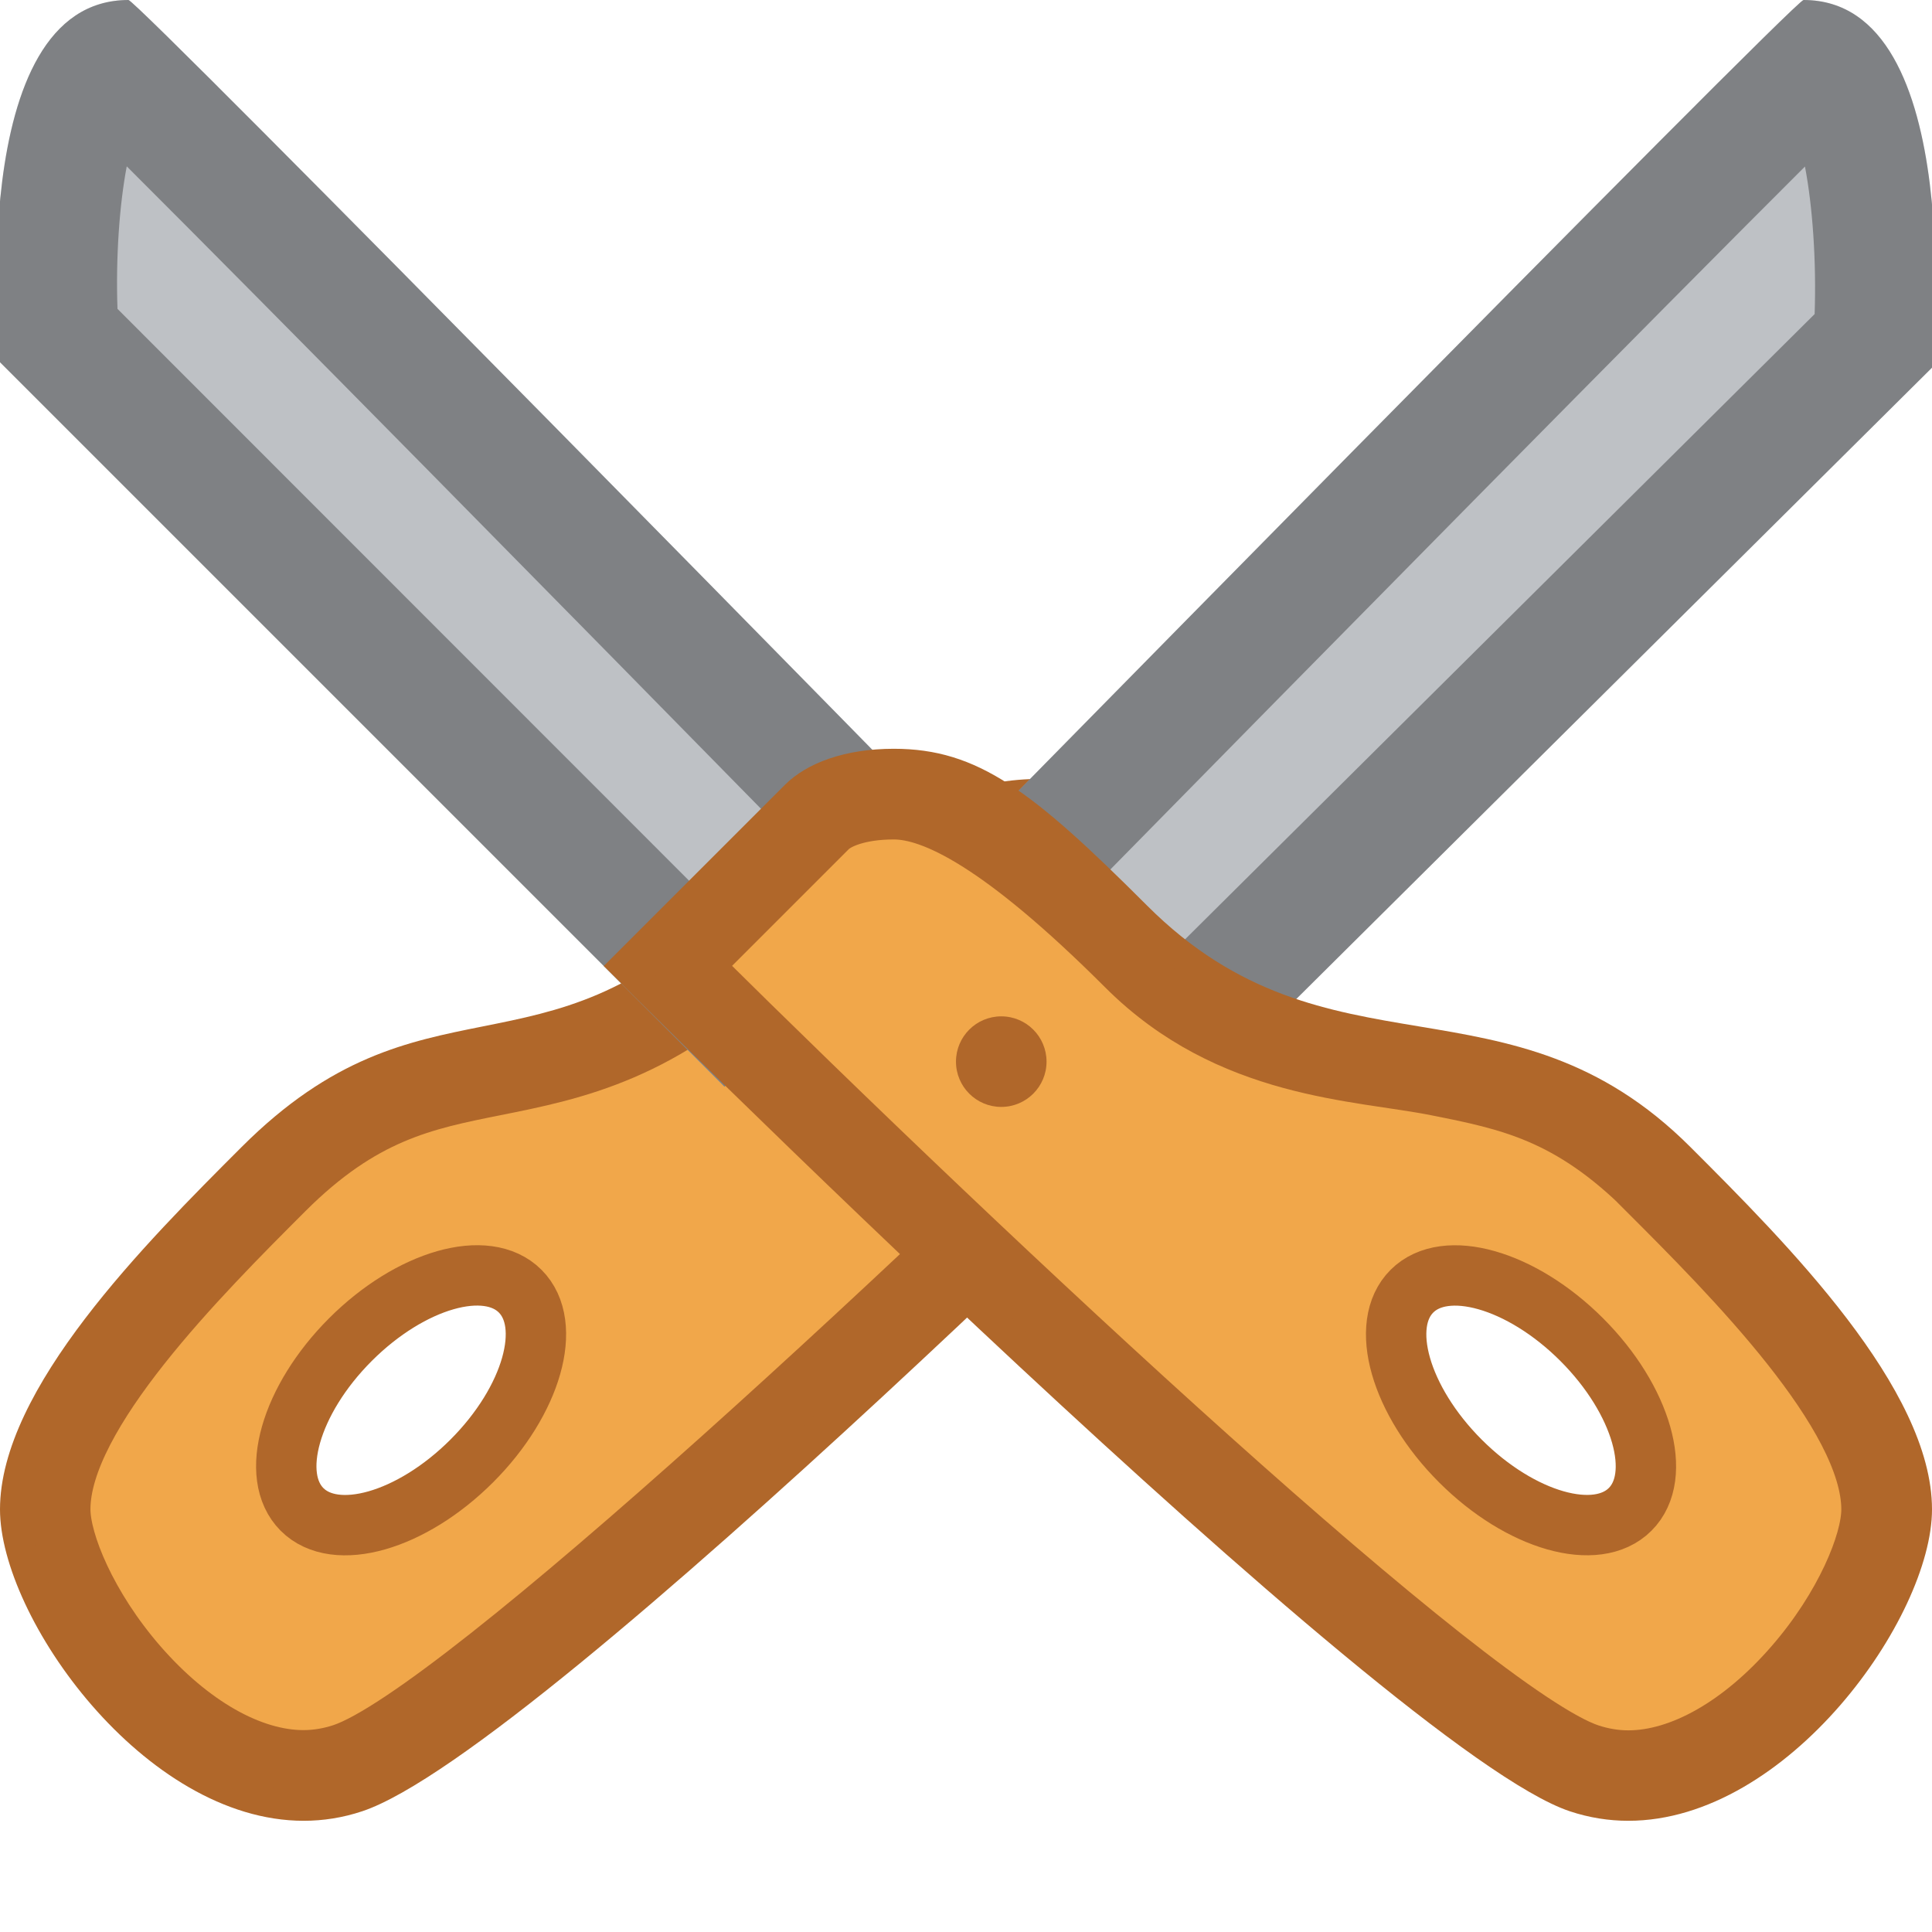
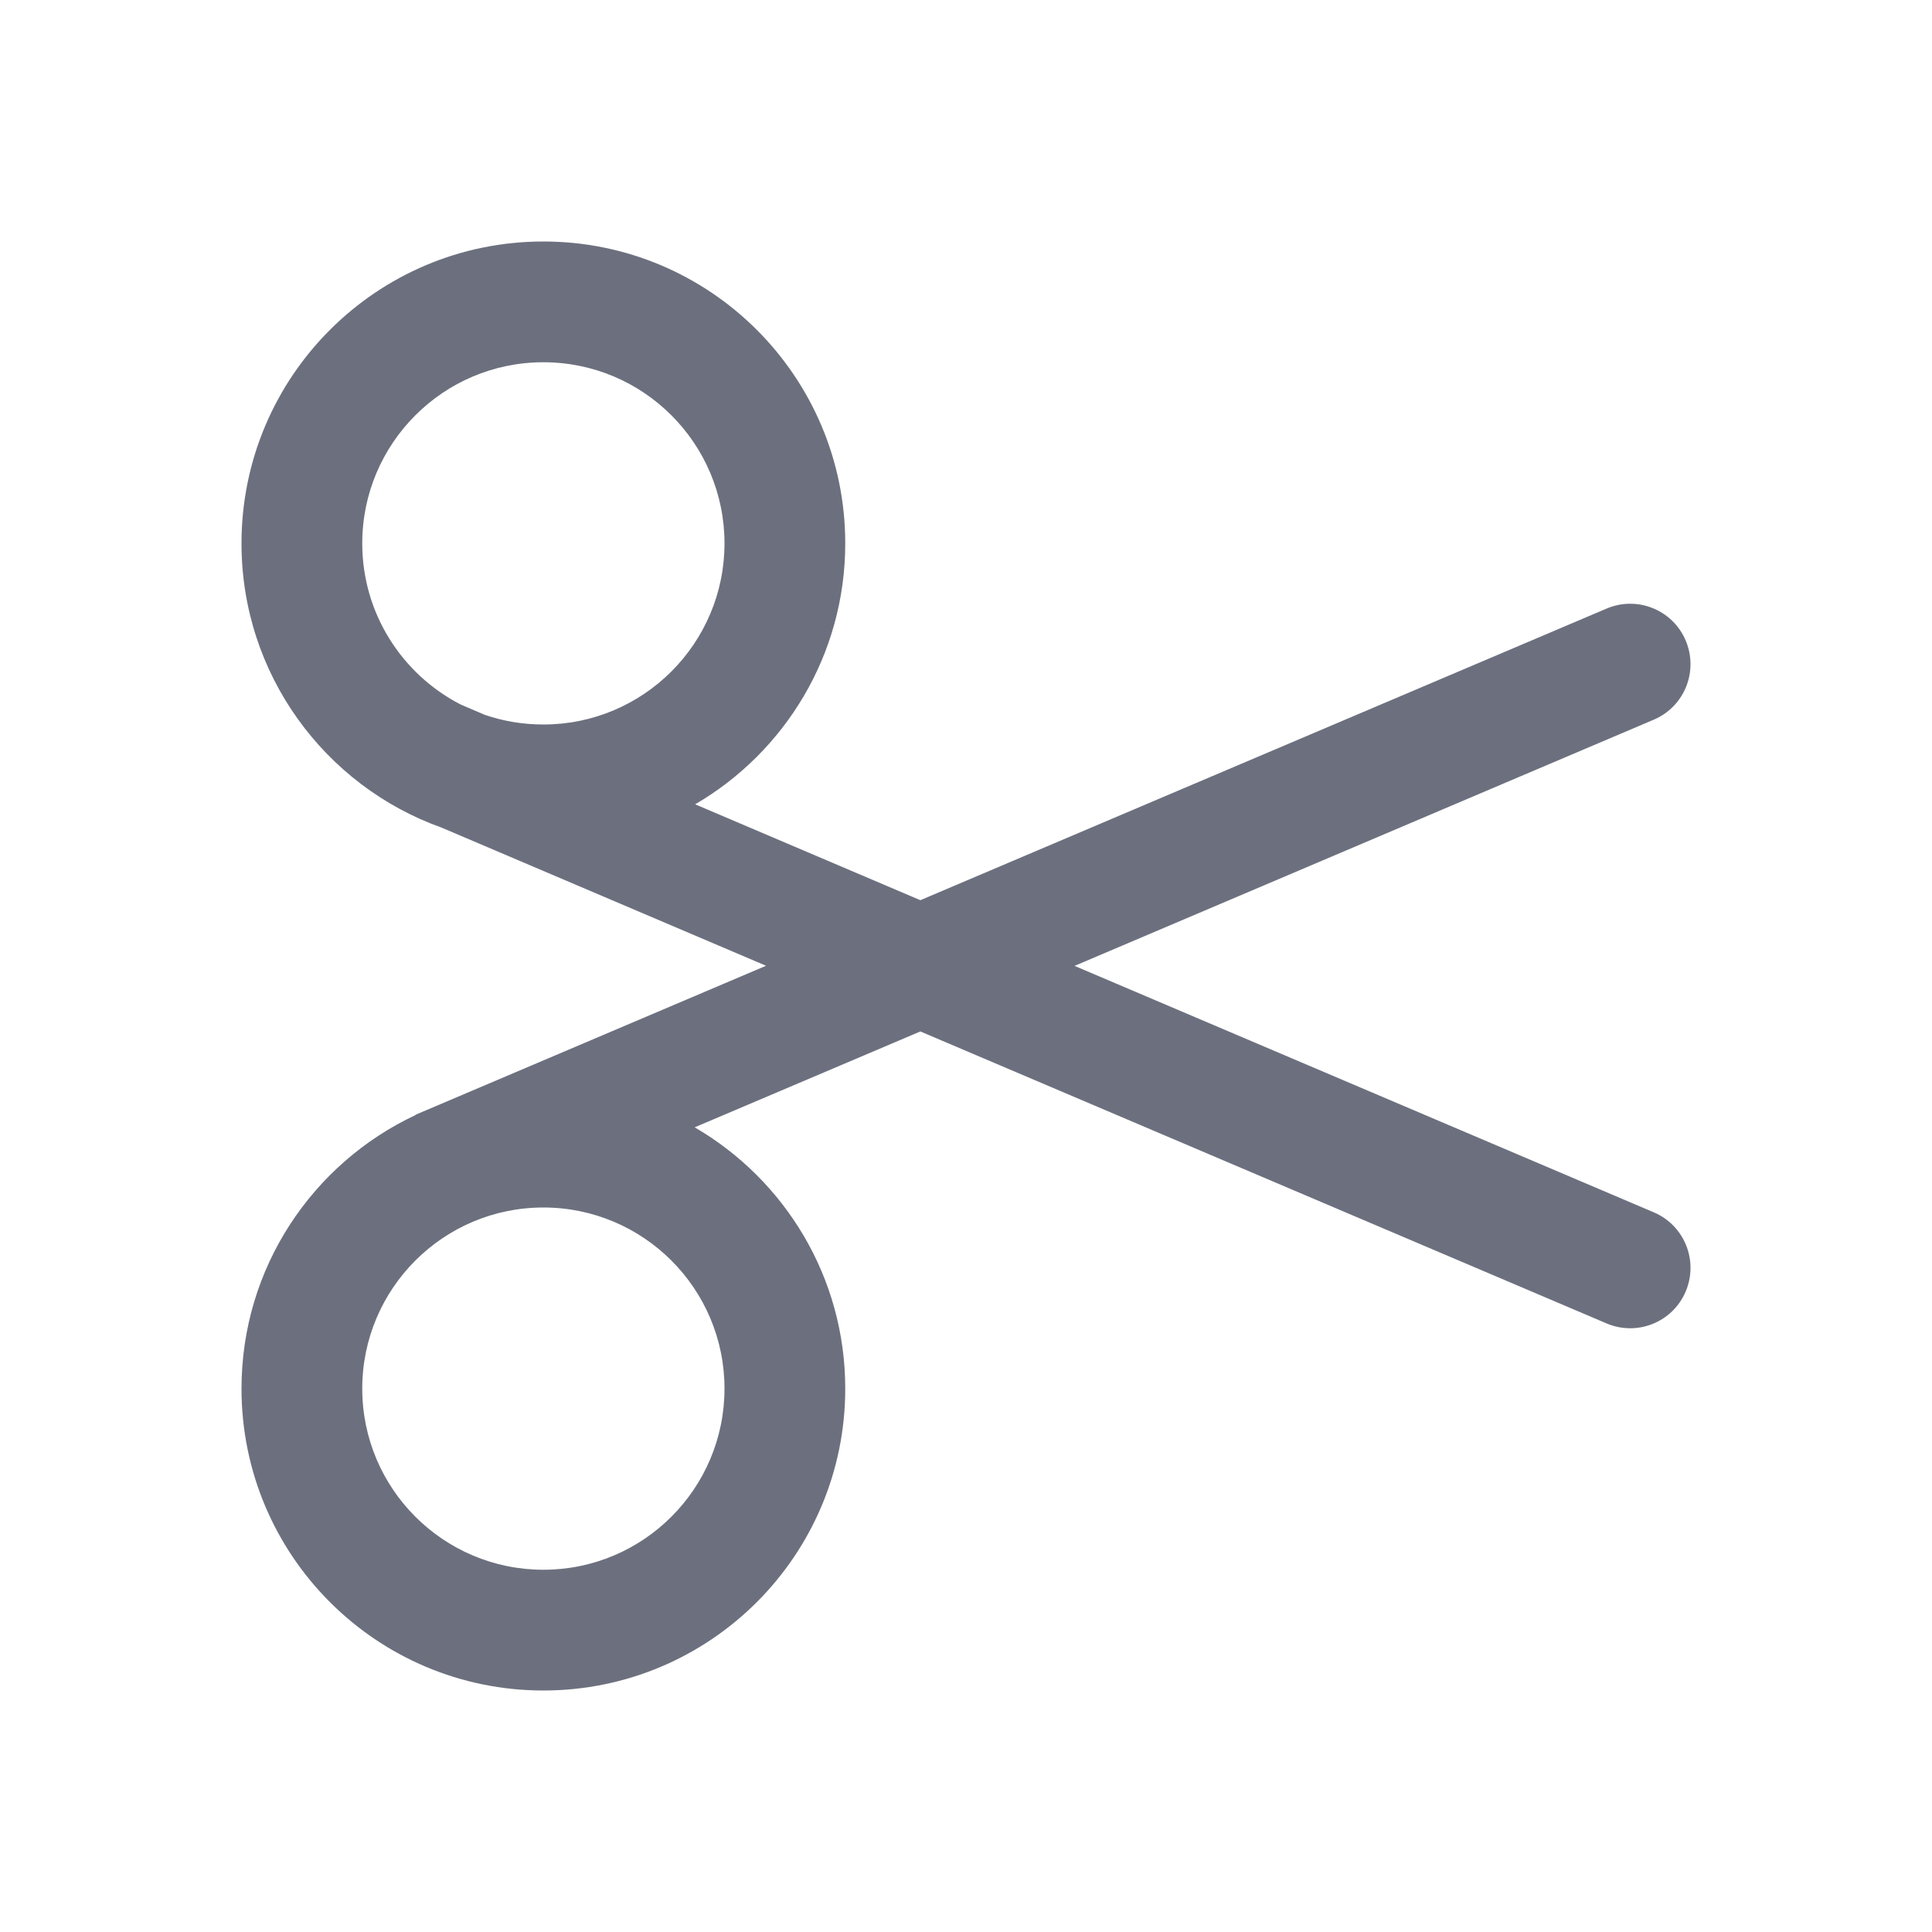
- <svg xmlns="http://www.w3.org/2000/svg" id="New_Vector" width="16" height="16" version="1.1" viewBox="0 0 16 16">
-   <defs>
-     <style>
-       .st0 {
-         fill: #b0672a;
-       }
- 
-       .st1 {
-         opacity: .33;
-       }
- 
-       .st2 {
-         fill: #f1a74a;
-         stroke: #b0672a;
-         stroke-miterlimit: 10;
-         stroke-width: .5px;
-       }
- 
-       .st2, .st3 {
-         fill-rule: evenodd;
-       }
- 
-       .st3 {
-         fill: #bec1c5;
-       }
-     </style>
-   </defs>
-   <path class="st0" d="M8.598,7.201c.136,0,.213.026.231.036l.755.759c-2.881,2.835-6.152,5.792-6.901,6.056-.055.018-.11.027-.168.027-.71,0-1.515-1.194-1.515-1.579,0-.586,1.196-1.782,1.707-2.293.536-.536.915-.612,1.489-.727.689-.138,1.547-.309,2.511-1.273.934-.934,1.683-1.006,1.891-1.006M8,6.5c-.696,0-1.049.049-2,1-1.5,1.5-2.5.5-4,2C1.209,10.291,0,11.5,0,12.5c0,.892,1.193,2.579,2.515,2.579.16,0,.323-.025.485-.079,1.5-.5,7.5-6.5,7.5-6.5l-2.5-2Z" />
-   <path class="st2" d="M8.598,6.701c-.329,0-1.204.112-2.245,1.152-.857.857-1.6,1.006-2.255,1.137-.591.118-1.102.221-1.745.863-.695.695-1.854,1.854-1.854,2.646,0,.278.22.813.639,1.296.433.498.934.783,1.375.783h0c.111,0,.221-.019.327-.054.964-.321,4.933-4.031,7.45-6.526M2.902,11.094c.499-.499,1.129-.679,1.406-.401.277.277.098.907-.401,1.406s-1.129.679-1.406.401-.098-.907.401-1.406Z" />
-   <g>
-     <path class="st3" d="M9.5,9.5l6.5-6.455S16.306,0,14.936,0c-.076,0-7.436,7.5-7.436,7.5l2,2Z" />
-     <g class="st1">
-       <path d="M14.948,1.38c.063.328.095.782.08,1.221l-5.525,5.487-.595-.595c2.091-2.129,4.817-4.894,6.04-6.114M14.936,0c-.076,0-7.436,7.5-7.436,7.5l2,2,6.5-6.455s.306-3.045-1.064-3.045h0Z" />
-     </g>
-   </g>
-   <g>
-     <path class="st3" d="M6,9L0,3S-.306,0,1.064,0c.076,0,6.936,7,6.936,7l-2,2Z" />
-     <g class="st1">
-       <path d="M1.049,1.377c1.15,1.147,3.625,3.661,5.543,5.616l-.593.593L.973,2.558c-.015-.424.016-.863.077-1.182M1.064,0C-.306,0,0,3,0,3l6,6,2-2S1.14,0,1.064,0h0Z" />
-     </g>
-   </g>
-   <path class="st0" d="M11.804,9.481c.574.115.953.191,1.489.727.511.511,1.707,1.707,1.707,2.293,0,.384-.805,1.579-1.515,1.579-.058,0-.113-.009-.168-.027-.749-.264-4.021-3.221-6.901-6.056l.755-.759c.018-.01.096-.036.231-.036M7.402,6.201c-.402,0-.719.116-.902.299l-1.5,1.5s6.5,6.5,8,7c.162.054.325.079.485.079,1.322,0,2.515-1.687,2.515-2.579,0-1-1.209-2.209-2-3-1.5-1.5-3-.5-4.5-2-.951-.951-1.402-1.299-2.098-1.299h0Z" />
-   <path class="st2" d="M13.647,9.854c-.643-.643-1.153-.745-1.745-.863-.655-.131-1.715-.133-2.572-.99-1.041-1.04-1.6-1.299-1.928-1.299-.292,0-.475.079-.548.152l-1.146,1.146c2.517,2.495,6.486,6.205,7.45,6.526.106.035.216.054.327.054h0c.441,0,.943-.285,1.375-.783.419-.482.639-1.018.639-1.296,0-.792-1.159-1.951-1.854-2.646ZM13.5,12.5c-.277.277-.907.098-1.406-.401s-.679-1.129-.401-1.406c.277-.277.907-.098,1.406.401s.679,1.129.401,1.406Z" />
-   <circle class="st0" cx="8.292" cy="8.792" r=".375" />
+ <svg xmlns="http://www.w3.org/2000/svg" width="16" height="16" viewBox="0 0 16 16" fill="none">
+   <path fill-rule="evenodd" clip-rule="evenodd" d="M7 4.5C7 5.422 6.5 6.228 5.757 6.661L7.622 7.455L13.305 5.04C13.559 4.932 13.852 5.05 13.96 5.304C14.068 5.559 13.95 5.852 13.696 5.96L8.899 7.999L13.696 10.04C13.95 10.148 14.068 10.441 13.96 10.696C13.852 10.95 13.559 11.068 13.305 10.96L7.622 8.542L5.753 9.336C6.498 9.769 7 10.576 7 11.5C7 12.881 5.881 14 4.5 14C3.119 14 2 12.881 2 11.5C2 10.498 2.59 9.633 3.442 9.234L3.441 9.232L6.344 7.998L3.657 6.854C2.691 6.509 2 5.585 2 4.5C2 3.119 3.119 2 4.5 2C5.881 2 7 3.119 7 4.5ZM6 4.5C6 5.328 5.328 6 4.5 6C4.33 6 4.167 5.972 4.015 5.92L3.814 5.834C3.331 5.585 3 5.081 3 4.5C3 3.672 3.672 3 4.5 3C5.328 3 6 3.672 6 4.5ZM6 11.5C6 12.328 5.328 13 4.5 13C3.672 13 3 12.328 3 11.5C3 10.672 3.672 10 4.5 10C5.328 10 6 10.672 6 11.5Z" fill="#6C707E" />
</svg>
